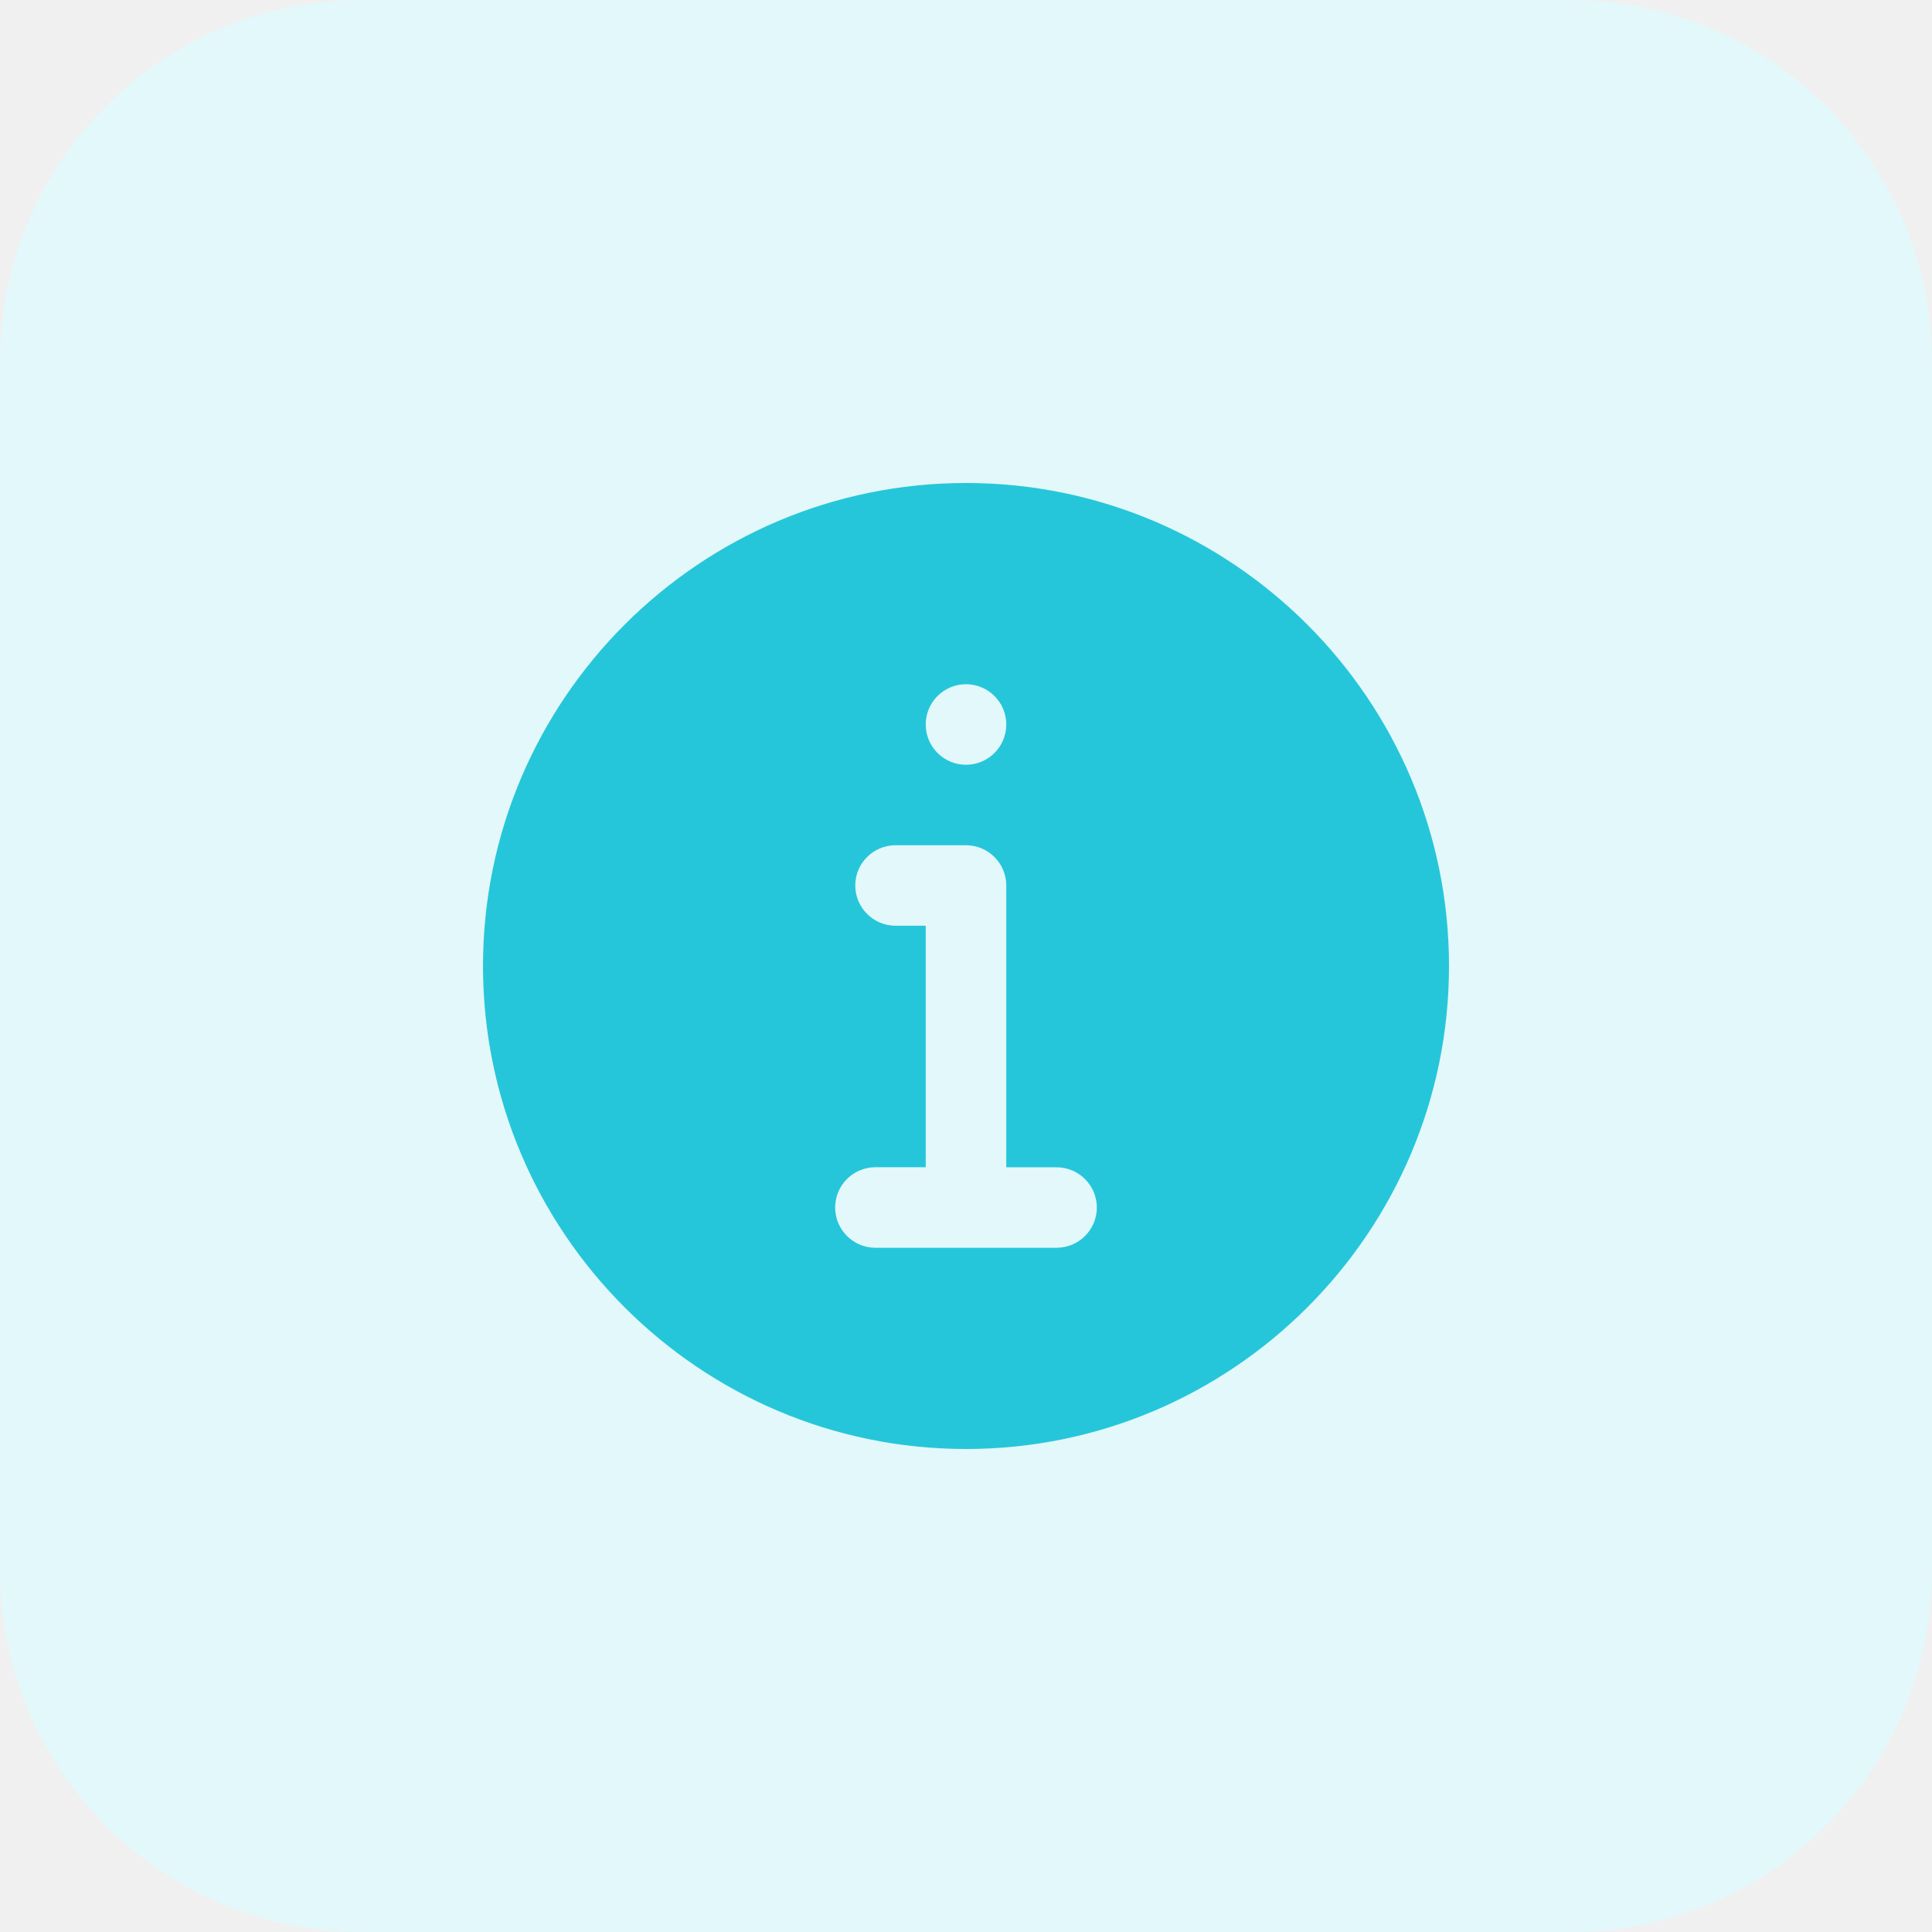
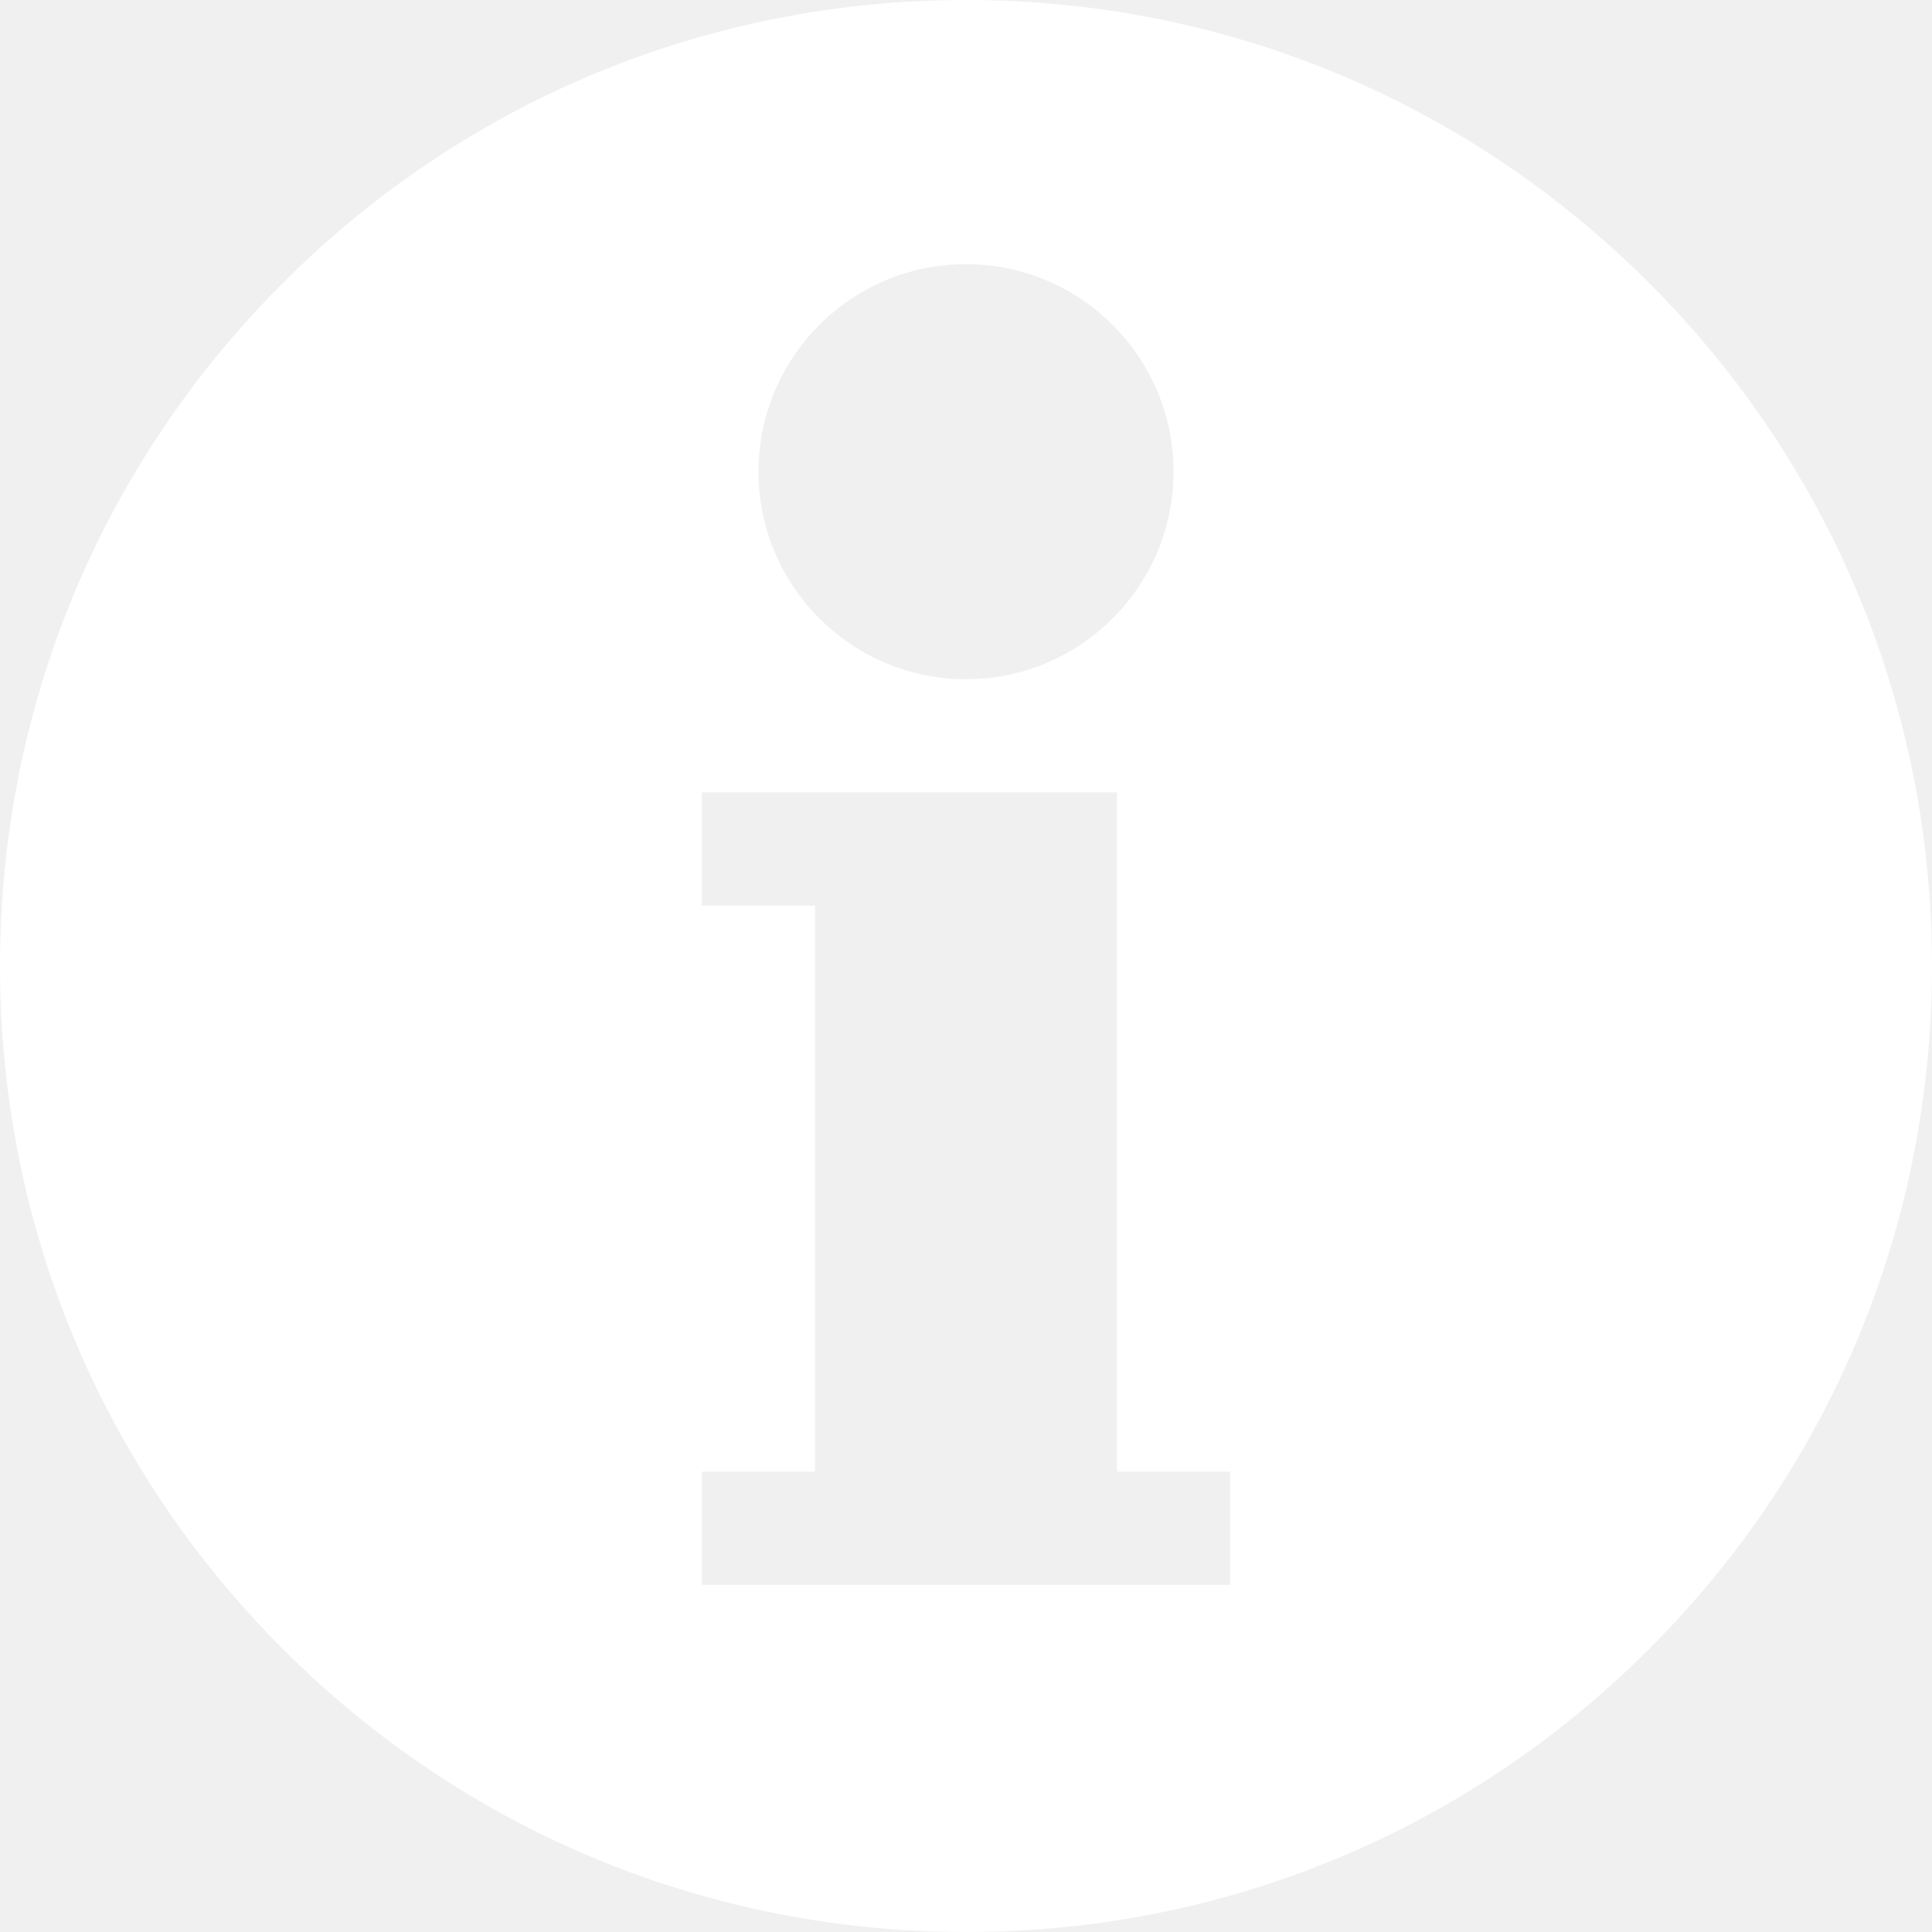
- <svg xmlns="http://www.w3.org/2000/svg" height="512pt" viewBox="0 0 512 512" width="512pt">
-   <path d="m416 512h-320c-53.023 0-96-42.977-96-96v-320c0-53.023 42.977-96 96-96h320c53.023 0 96 42.977 96 96v320c0 53.023-42.977 96-96 96zm0 0" fill="#e3f8fa" />
-   <path d="m256 128c-70.574 0-128 57.426-128 128s57.426 128 128 128 128-57.426 128-128-57.426-128-128-128zm0 53.328c5.887 0 10.672 4.77 10.672 10.672s-4.785 10.672-10.672 10.672-10.672-4.77-10.672-10.672 4.785-10.672 10.672-10.672zm24 149.344h-48c-5.887 0-10.672-4.785-10.672-10.672s4.77-10.672 10.672-10.672h13.328v-64h-8c-5.887 0-10.672-4.785-10.672-10.672s4.785-10.656 10.672-10.656h18.672c5.887 0 10.672 4.785 10.672 10.672v74.672h13.328c5.887 0 10.672 4.785 10.672 10.672 0 5.871-4.785 10.656-10.672 10.656zm0 0" fill="#26c6da" />
+ <svg xmlns="http://www.w3.org/2000/svg" version="1.1" id="Capa_1" x="0px" y="0px" viewBox="0 0 512 512" style="enable-background:new 0 0 512 512;" xml:space="preserve" width="512px" height="512px" class="">
+   <g>
+     <g>
+       <g>
+         <path d="M437.02,74.98C388.667,26.629,324.38,0,256,0S123.333,26.629,74.98,74.98C26.629,123.333,0,187.62,0,256    s26.629,132.667,74.98,181.02C123.333,485.371,187.62,512,256,512s132.667-26.629,181.02-74.98    C485.371,388.667,512,324.38,512,256S485.371,123.333,437.02,74.98z M256,70c30.327,0,55,24.673,55,55c0,30.327-24.673,55-55,55    c-30.327,0-55-24.673-55-55C201,94.673,225.673,70,256,70z M326,420H186v-30h30V240h-30v-30h110v180h30V420z" data-original="#000000" class="active-path" data-old_color="#000000" fill="#FFFFFF" />
+       </g>
+     </g>
+   </g>
</svg>
